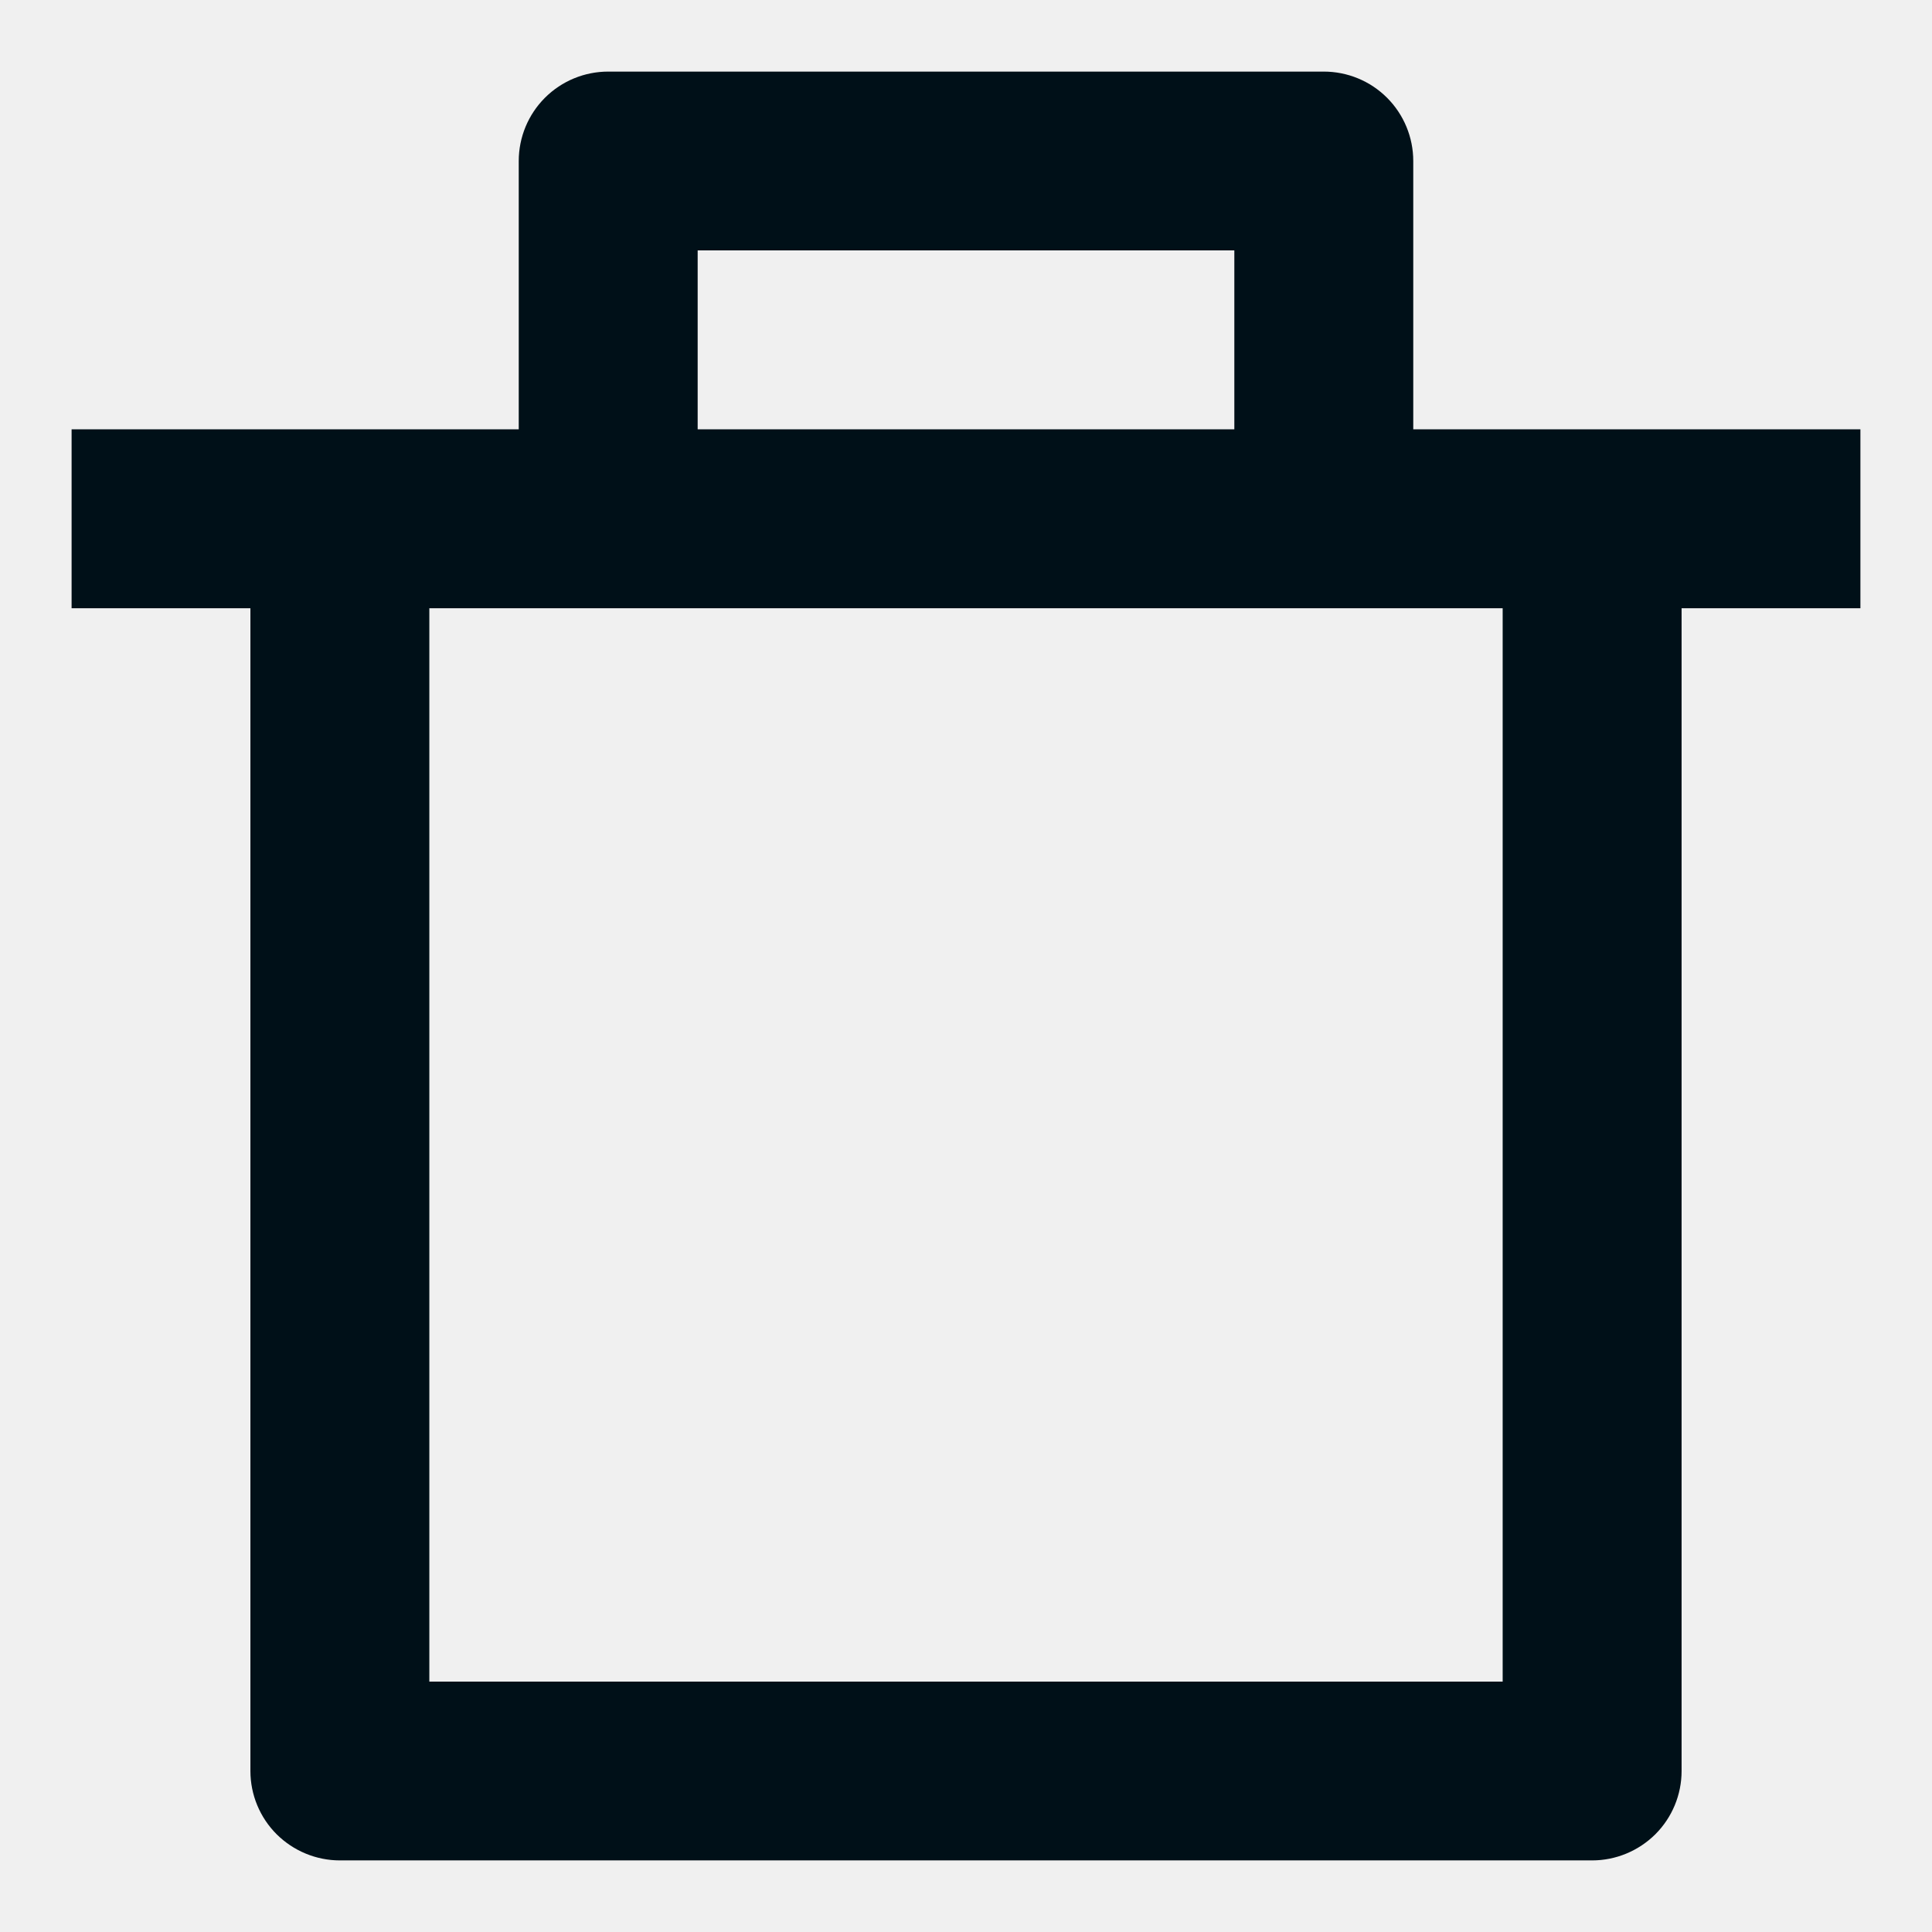
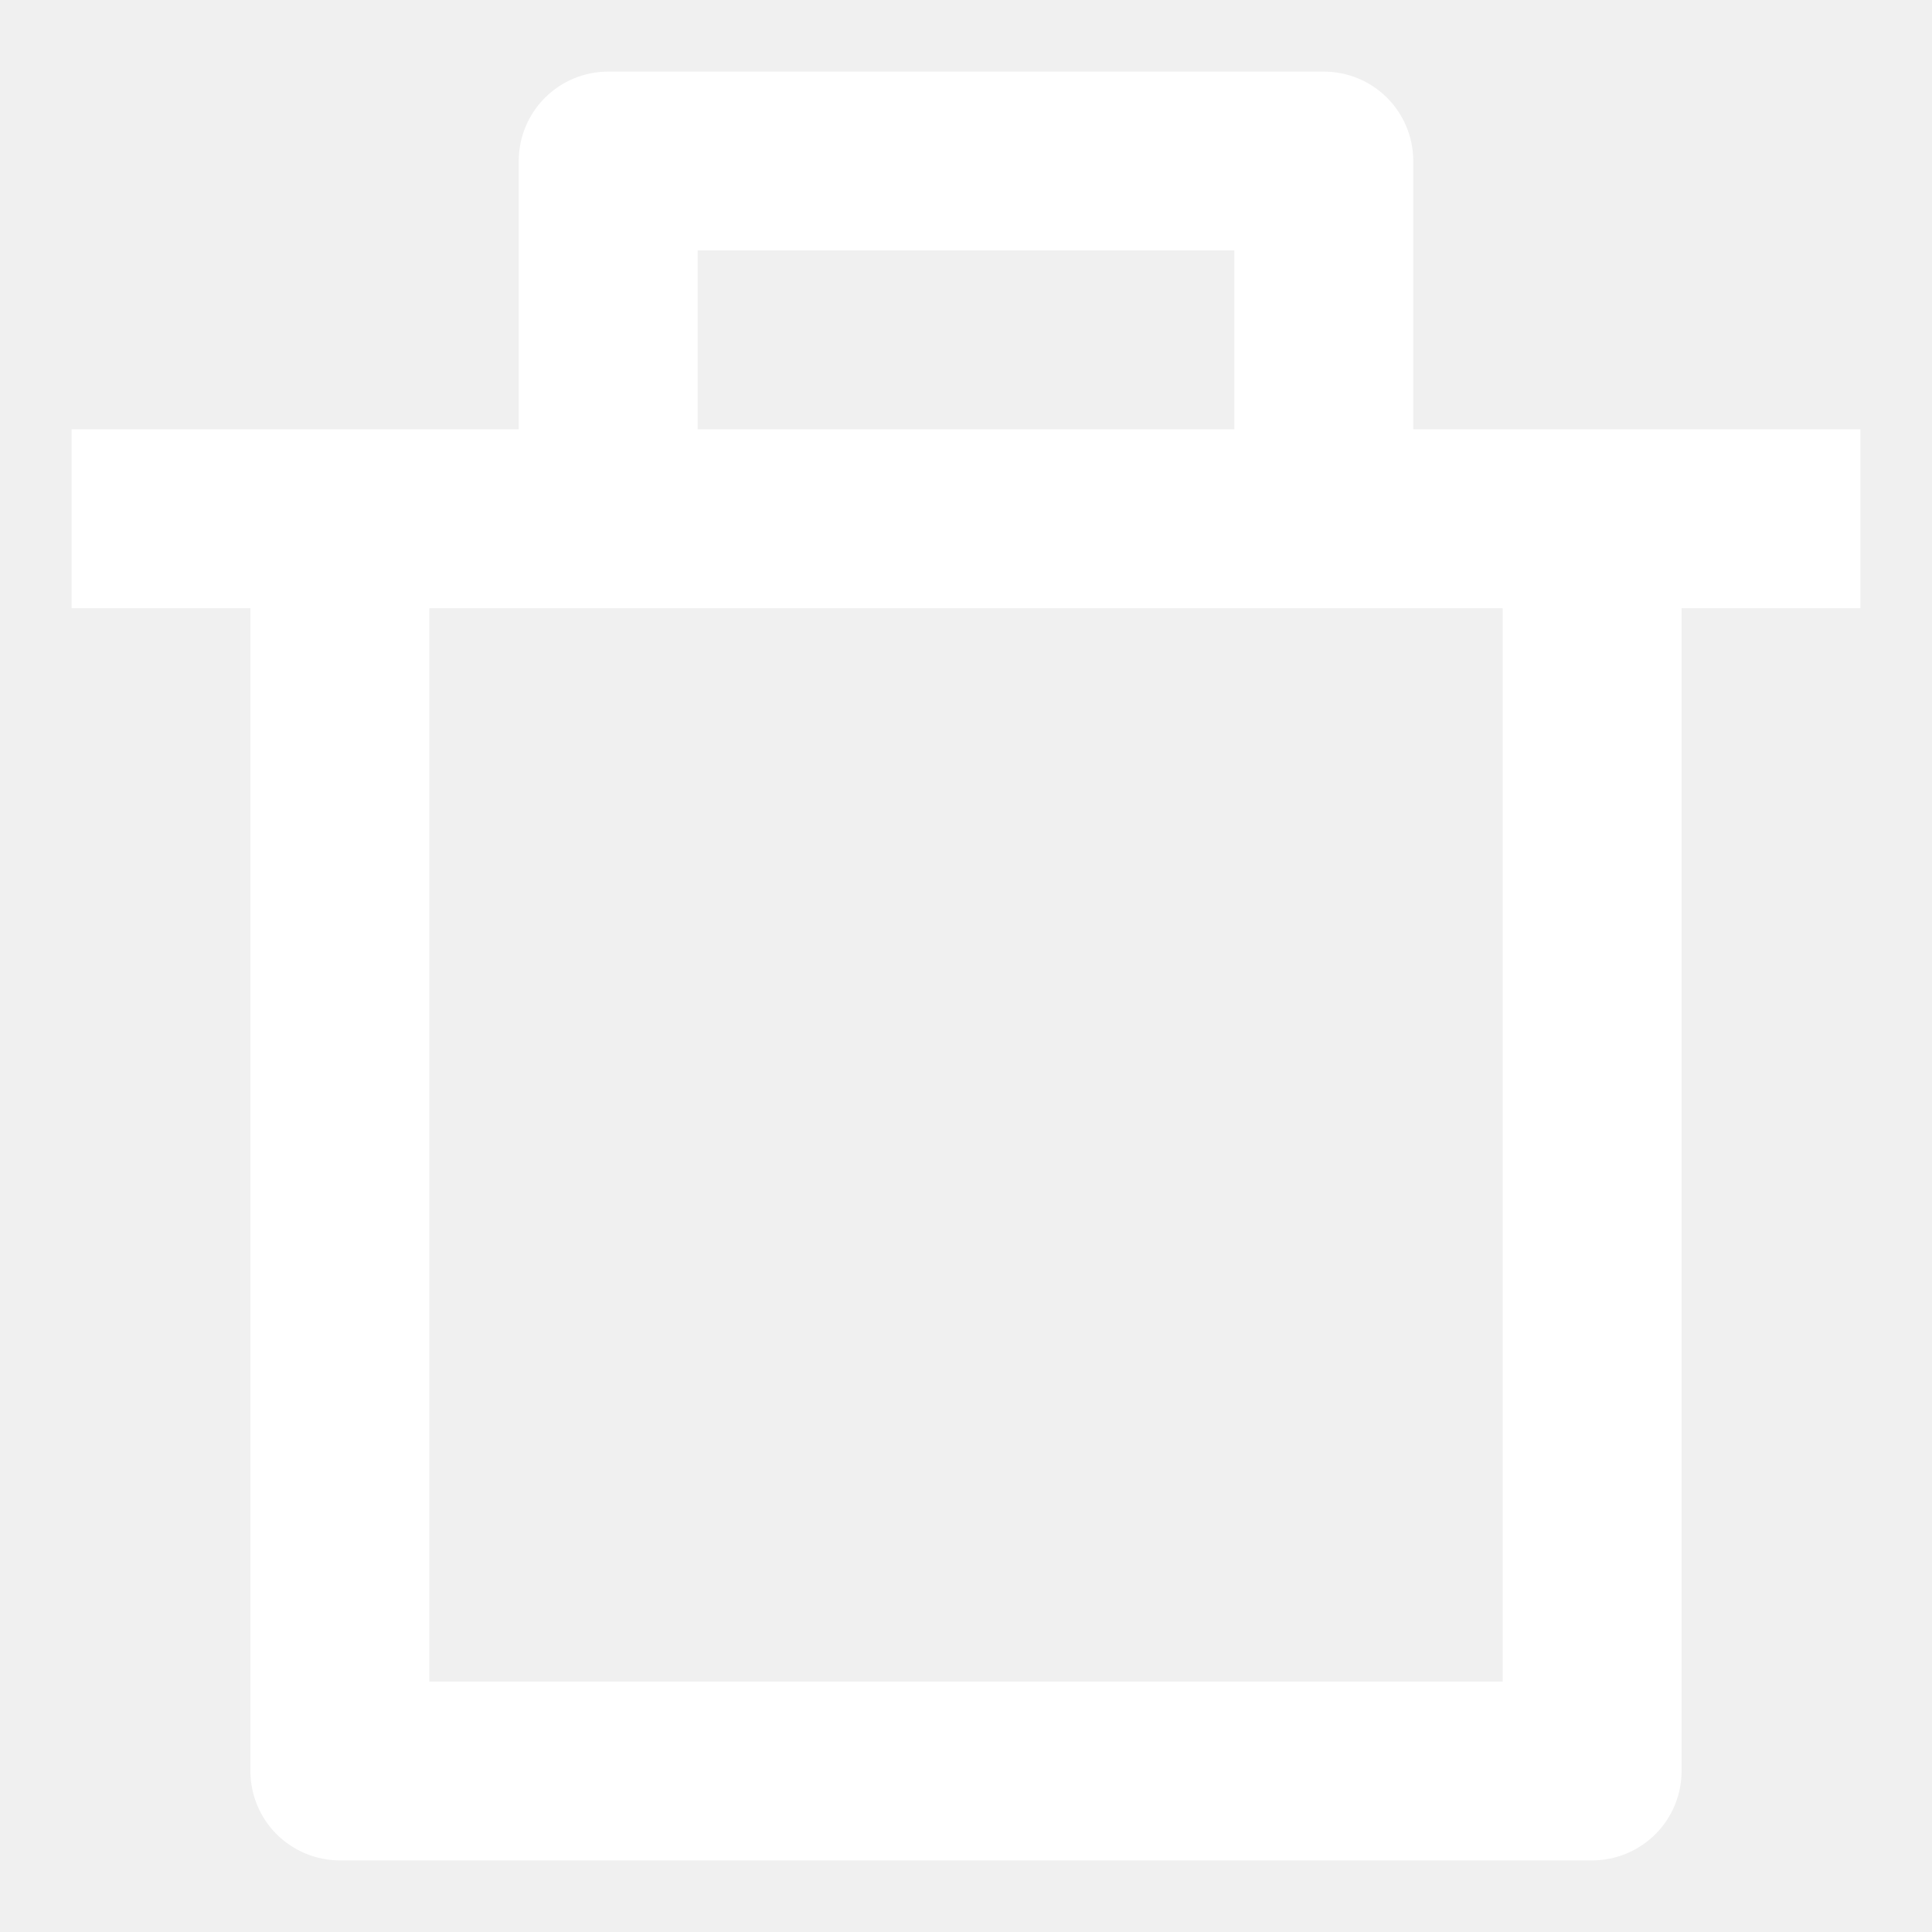
<svg xmlns="http://www.w3.org/2000/svg" width="18" height="18" viewBox="0 0 18 18" fill="none">
-   <path d="M13.167 4H17.333V5.667H15.667V16.5C15.667 16.721 15.579 16.933 15.423 17.089C15.266 17.245 15.054 17.333 14.833 17.333H3.167C2.946 17.333 2.734 17.245 2.577 17.089C2.421 16.933 2.333 16.721 2.333 16.5V5.667H0.667V4H4.833V1.5C4.833 1.279 4.921 1.067 5.077 0.911C5.234 0.754 5.446 0.667 5.667 0.667H12.333C12.554 0.667 12.766 0.754 12.923 0.911C13.079 1.067 13.167 1.279 13.167 1.5V4ZM14 5.667H4V15.667H14V5.667ZM6.5 2.333V4H11.5V2.333H6.5Z" fill="#001018" />
+   <path d="M13.167 4H17.333V5.667H15.667V16.5C15.667 16.721 15.579 16.933 15.423 17.089C15.266 17.245 15.054 17.333 14.833 17.333H3.167C2.946 17.333 2.734 17.245 2.577 17.089C2.421 16.933 2.333 16.721 2.333 16.5V5.667H0.667V4H4.833V1.5C4.833 1.279 4.921 1.067 5.077 0.911C5.234 0.754 5.446 0.667 5.667 0.667H12.333C12.554 0.667 12.766 0.754 12.923 0.911C13.079 1.067 13.167 1.279 13.167 1.5V4ZM14 5.667H4V15.667H14V5.667ZM6.5 2.333V4H11.5V2.333H6.5Z" fill="#fff" />
</svg>
